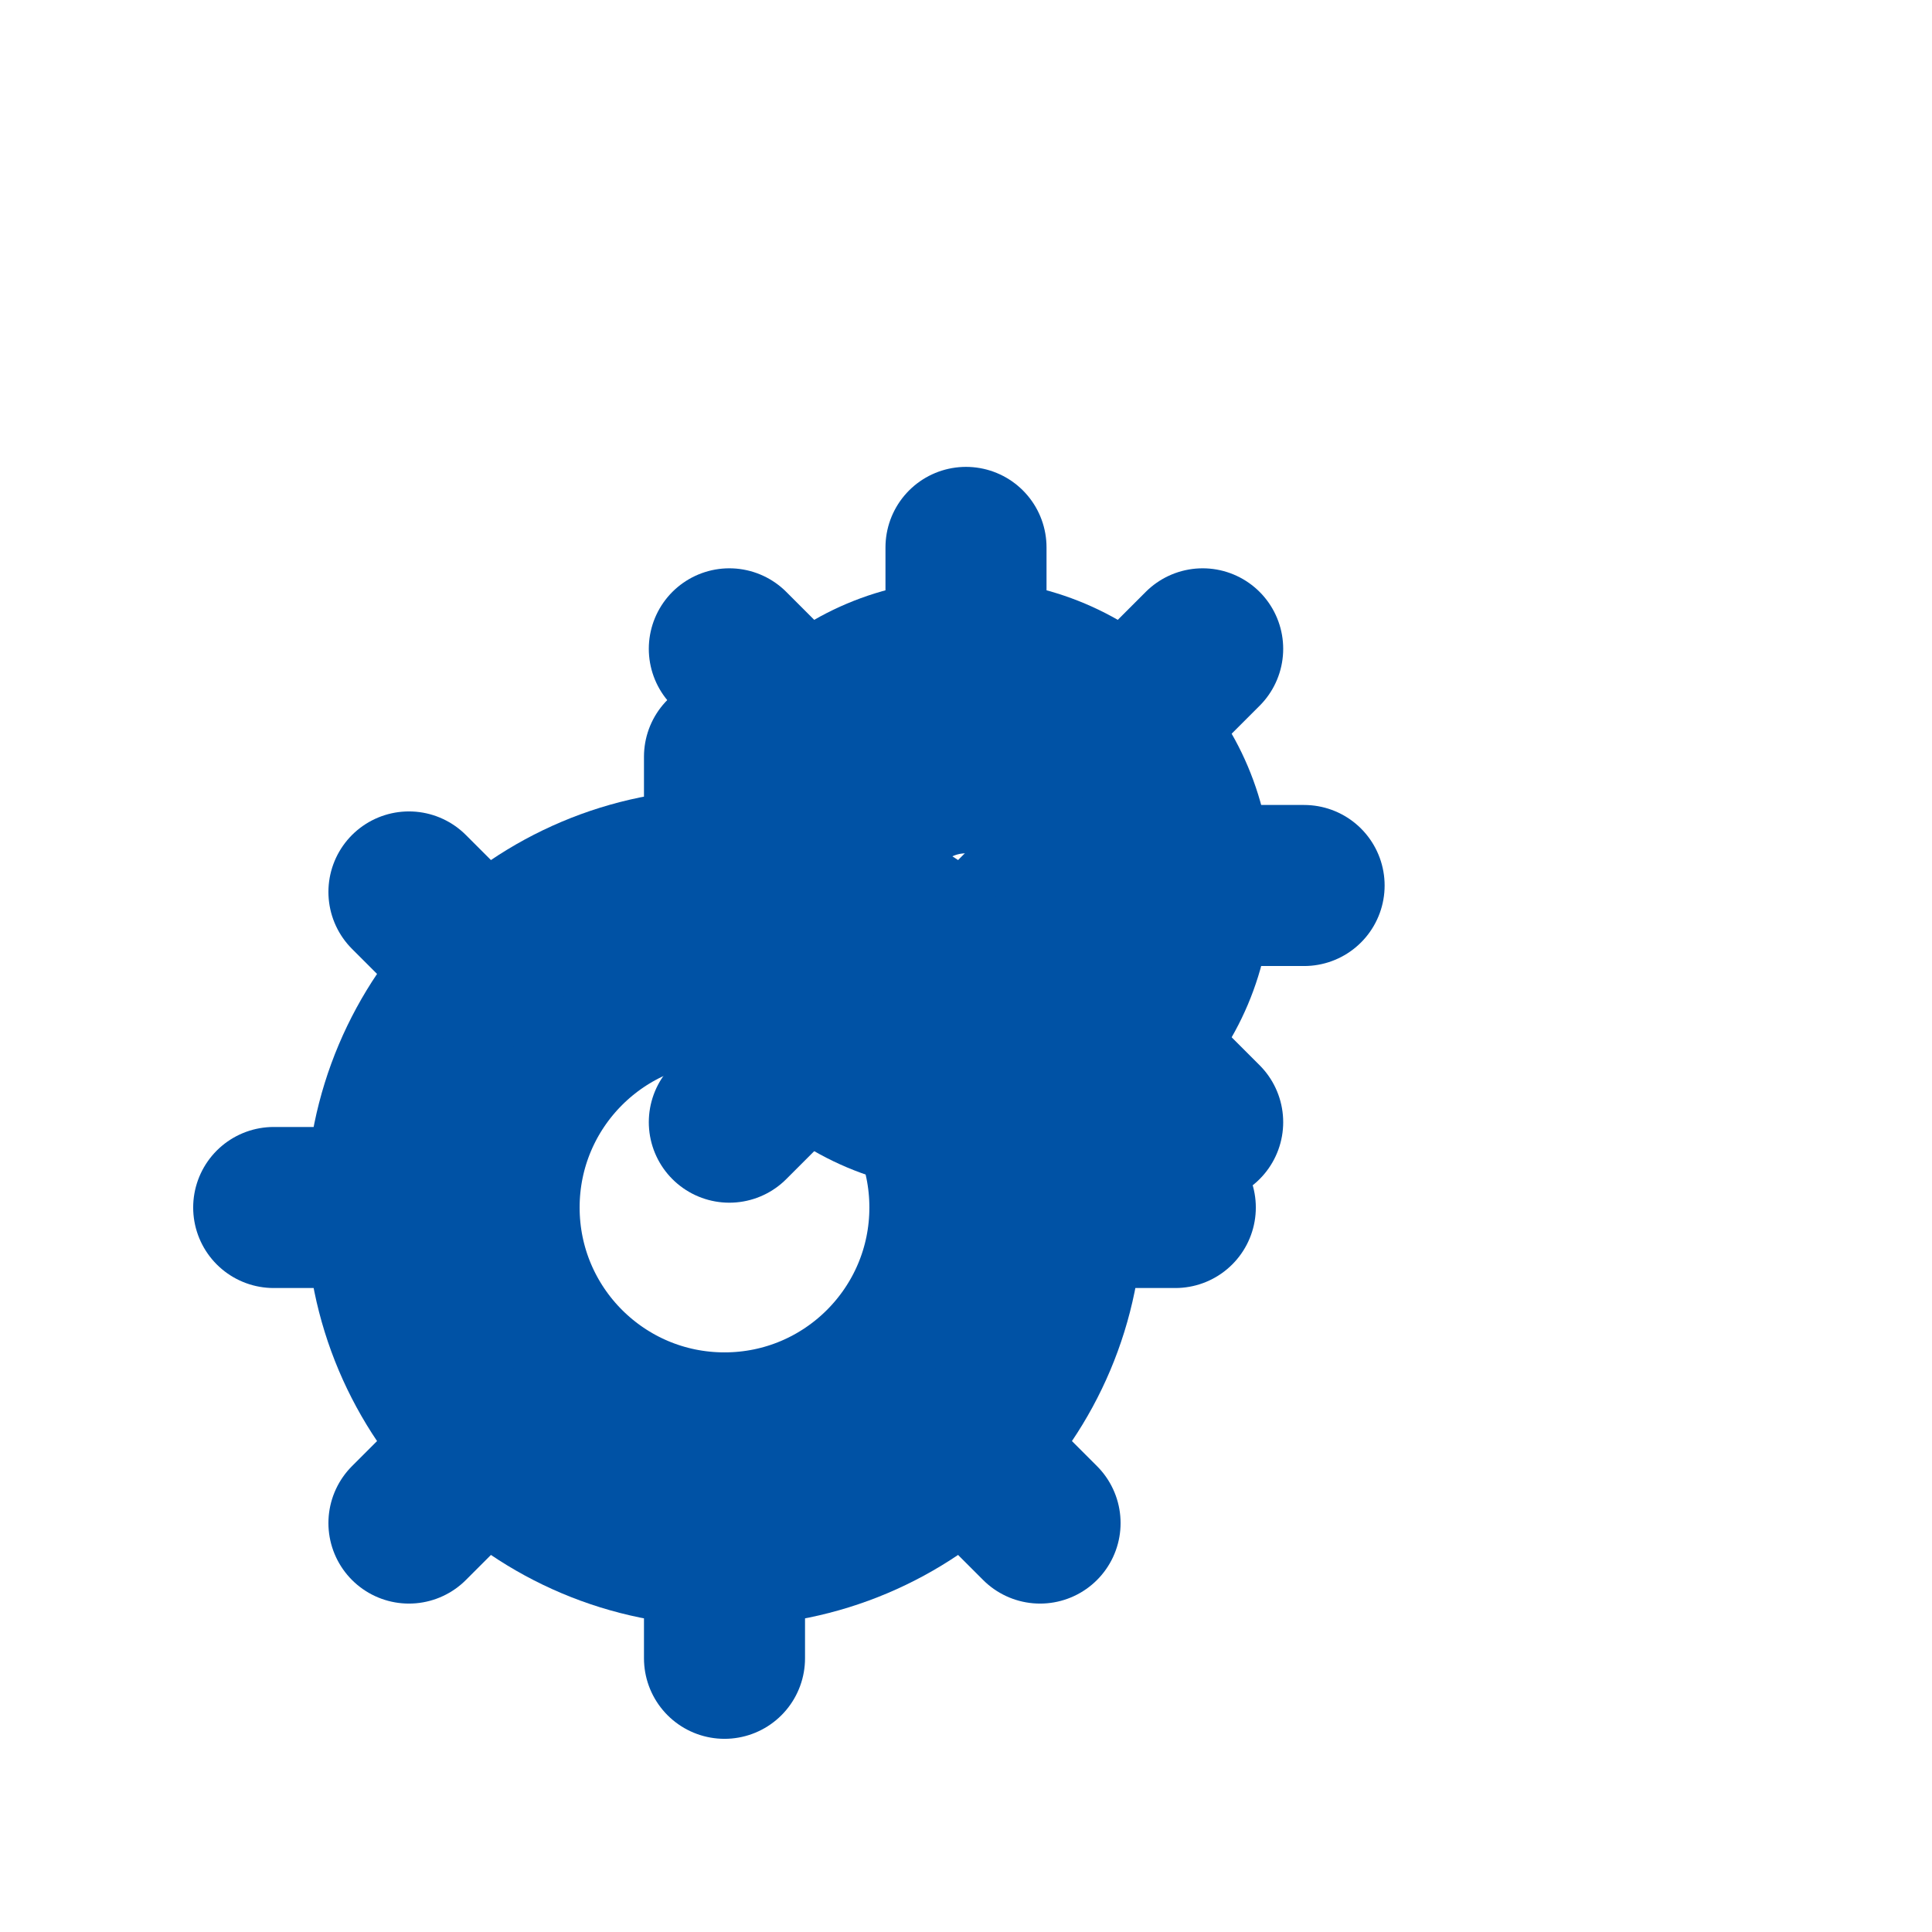
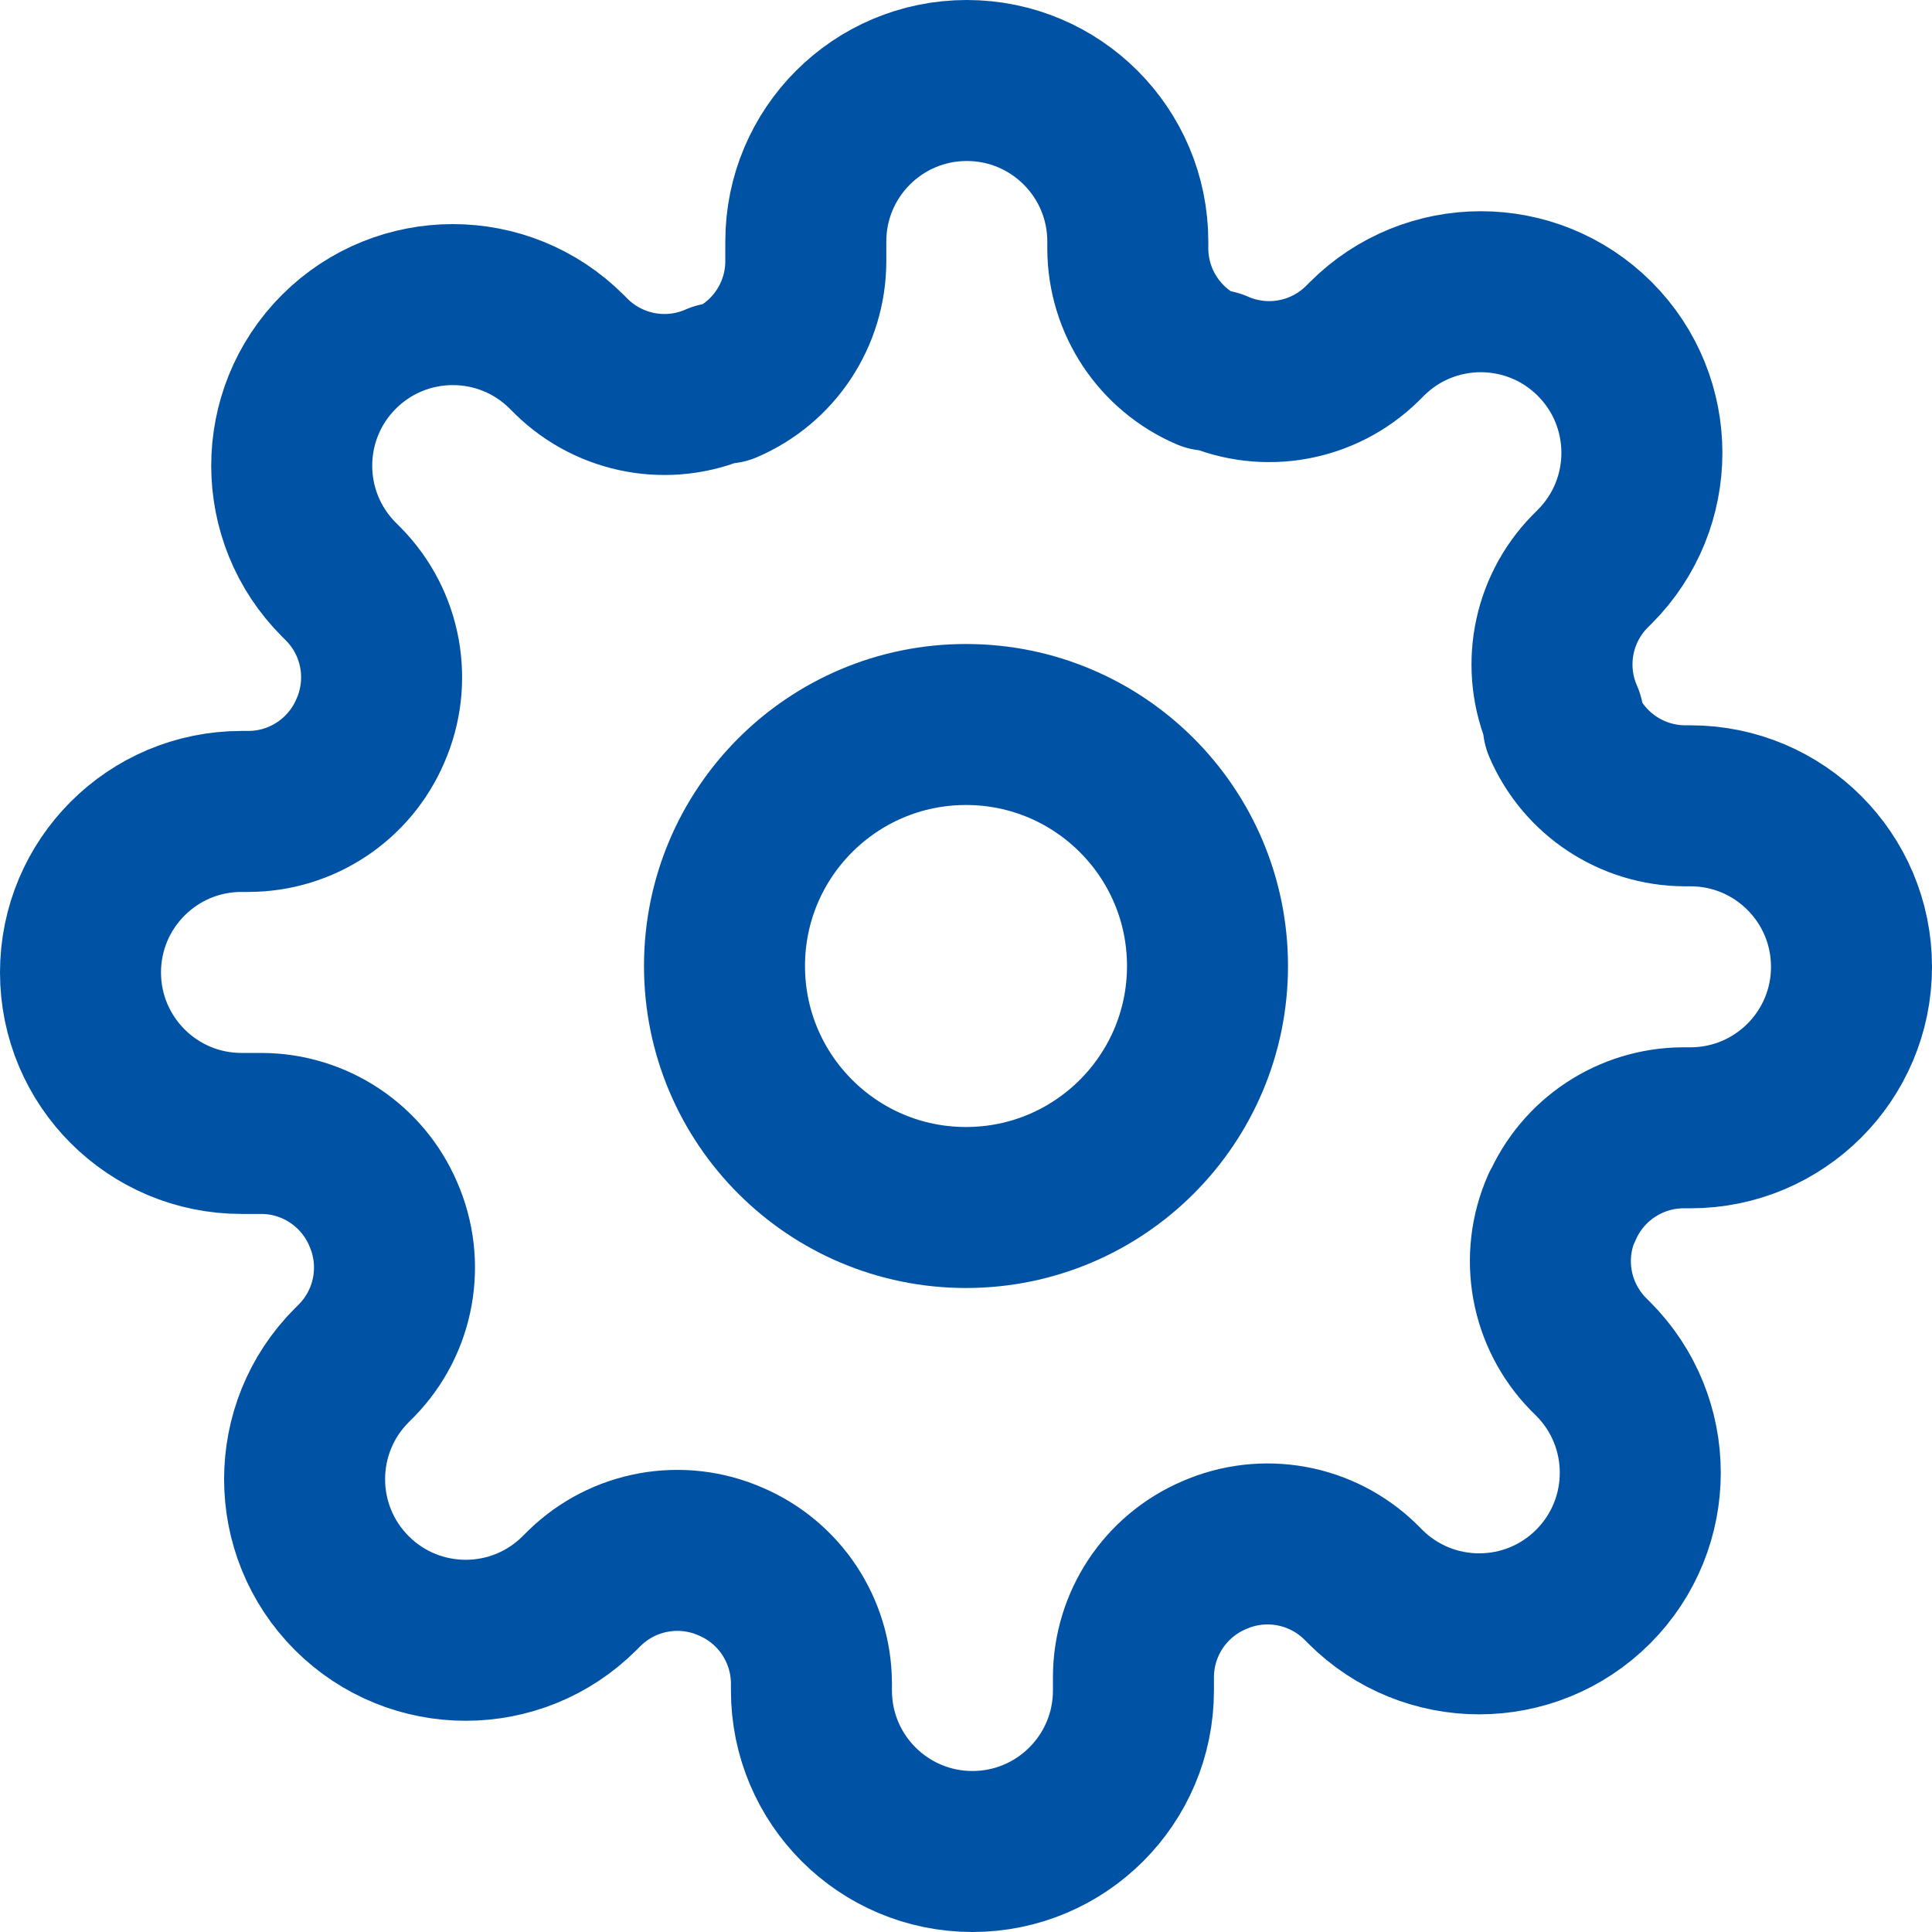
<svg xmlns="http://www.w3.org/2000/svg" viewBox="0 0 24 24" fill="none" stroke="#0052a5" stroke-width="2" stroke-linecap="round" stroke-linejoin="round">
-   <g transform="translate(9 15) scale(1.4) translate(-9 -15)" stroke-width="1.429">
-     <circle cx="9" cy="15" r="3" />
-     <circle cx="9" cy="15" r="2" />
-     <path d="M9 12v-1" />
-     <path d="M9 18v1" />
-     <path d="M6 15h-1" />
-     <path d="M12 15h1" />
-     <path d="M6.9 12.9l-.7-.7" />
-     <path d="M11.1 12.9l.7-.7" />
-     <path d="M6.9 17.1l-.7.7" />
-     <path d="M11.1 17.1l.7.7" />
-   </g>
-   <g transform="translate(12 11) scale(1.4) translate(-12 -11)" stroke-width="1.429">
-     <circle cx="12" cy="11" r="2" />
-     <circle cx="12" cy="11" r="1" />
-     <path d="M12 9v-1" />
-     <path d="M12 13v1" />
-     <path d="M10 11h-1" />
-     <path d="M14 11h1" />
-     <path d="M10.6 9.6l-.7-.7" />
-     <path d="M13.4 9.6l.7-.7" />
-     <path d="M10.6 12.4l-.7.7" />
-     <path d="M13.4 12.4l.7.7" />
-   </g>
+   <circle cx="12" cy="12" r="3" />
+   <path d="M19.4 15a1.65 1.65 0 0 0 .33 1.82l.06.06a2 2 0 1 1-2.83 2.83l-.06-.06a1.65 1.65 0 0 0-1.82-.33 1.65 1.65 0 0 0-1 1.51V21a2 2 0 1 1-4 0v-.09a1.65 1.65 0 0 0-1-1.51 1.65 1.65 0 0 0-1.82.33l-.06.06a2 2 0 1 1-2.83-2.83l.06-.06a1.65 1.65 0 0 0 .33-1.82 1.65 1.65 0 0 0-1.51-1H3a2 2 0 1 1 0-4h.09a1.65 1.65 0 0 0 1.51-1 1.65 1.65 0 0 0-.33-1.82l-.06-.06a2 2 0 1 1 2.83-2.83l.06.06a1.65 1.65 0 0 0 1.82.33h.09a1.65 1.65 0 0 0 1-1.51V3a2 2 0 1 1 4 0v.09a1.65 1.65 0 0 0 1 1.51h.09a1.65 1.65 0 0 0 1.82-.33l.06-.06a2 2 0 1 1 2.83 2.83l-.06.06a1.65 1.65 0 0 0-.33 1.82v.09a1.65 1.65 0 0 0 1.51 1H21a2 2 0 1 1 0 4h-.09a1.65 1.65 0 0 0-1.51 1z" />
</svg>
